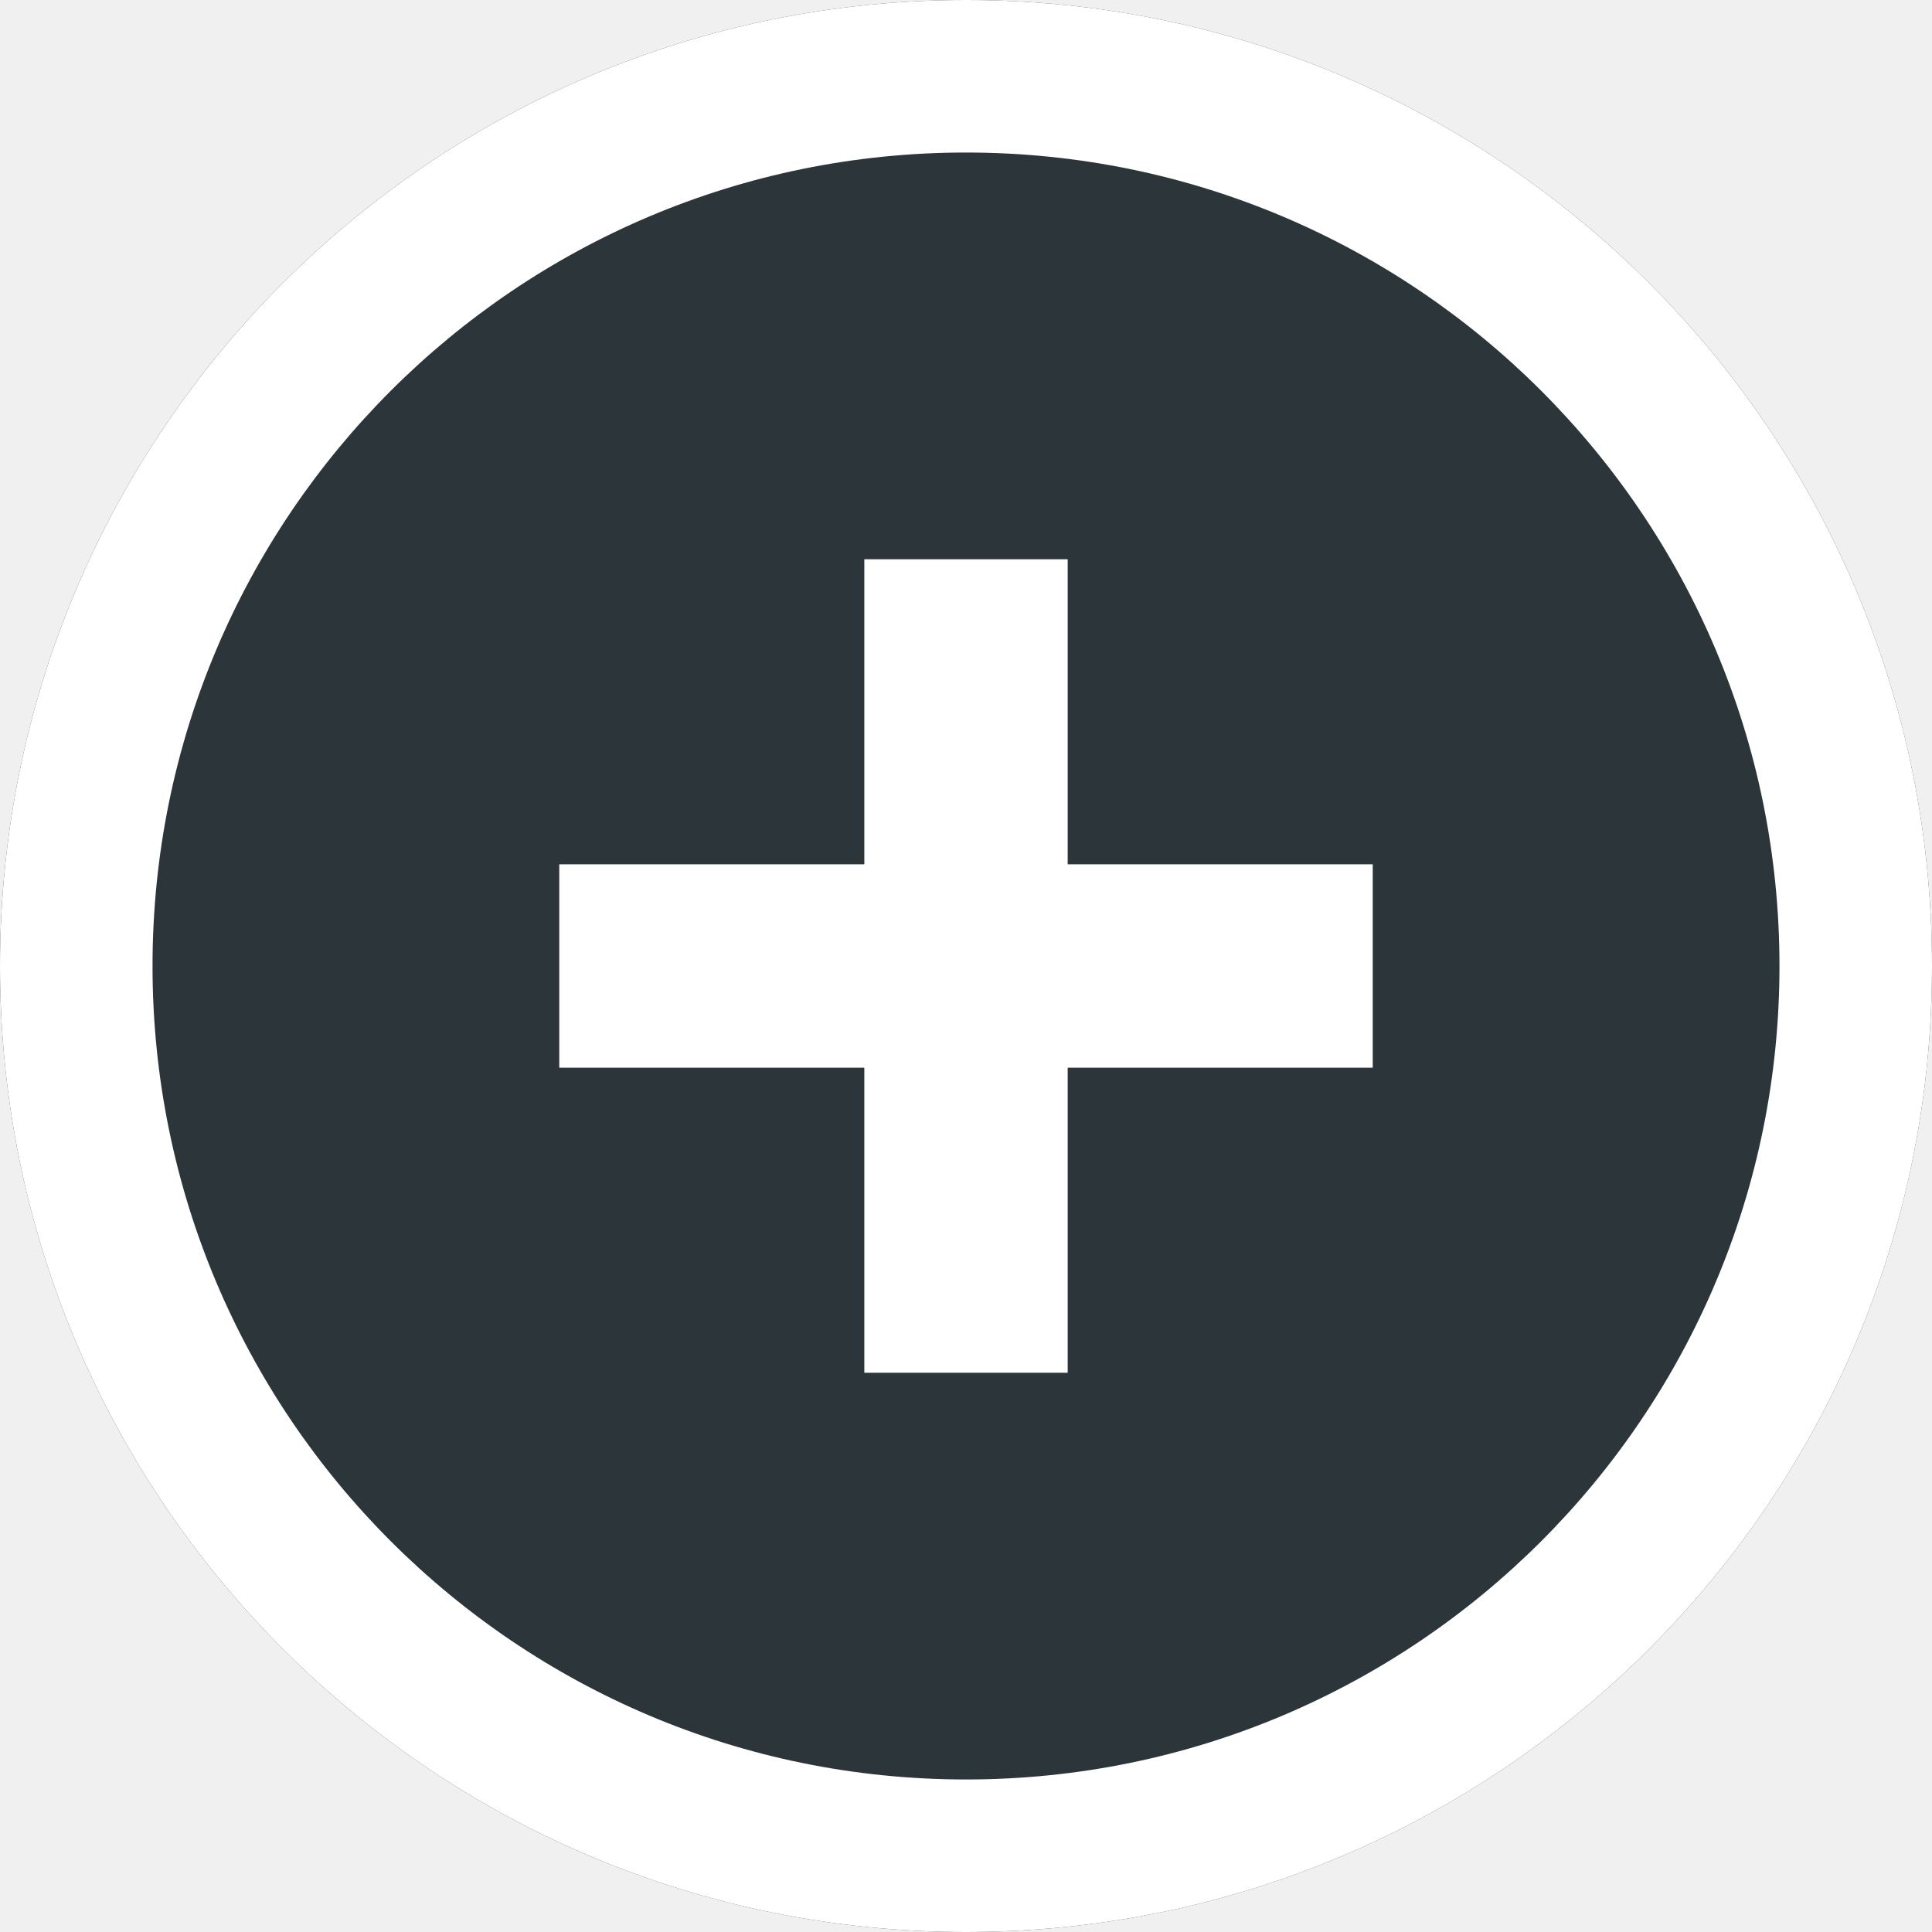
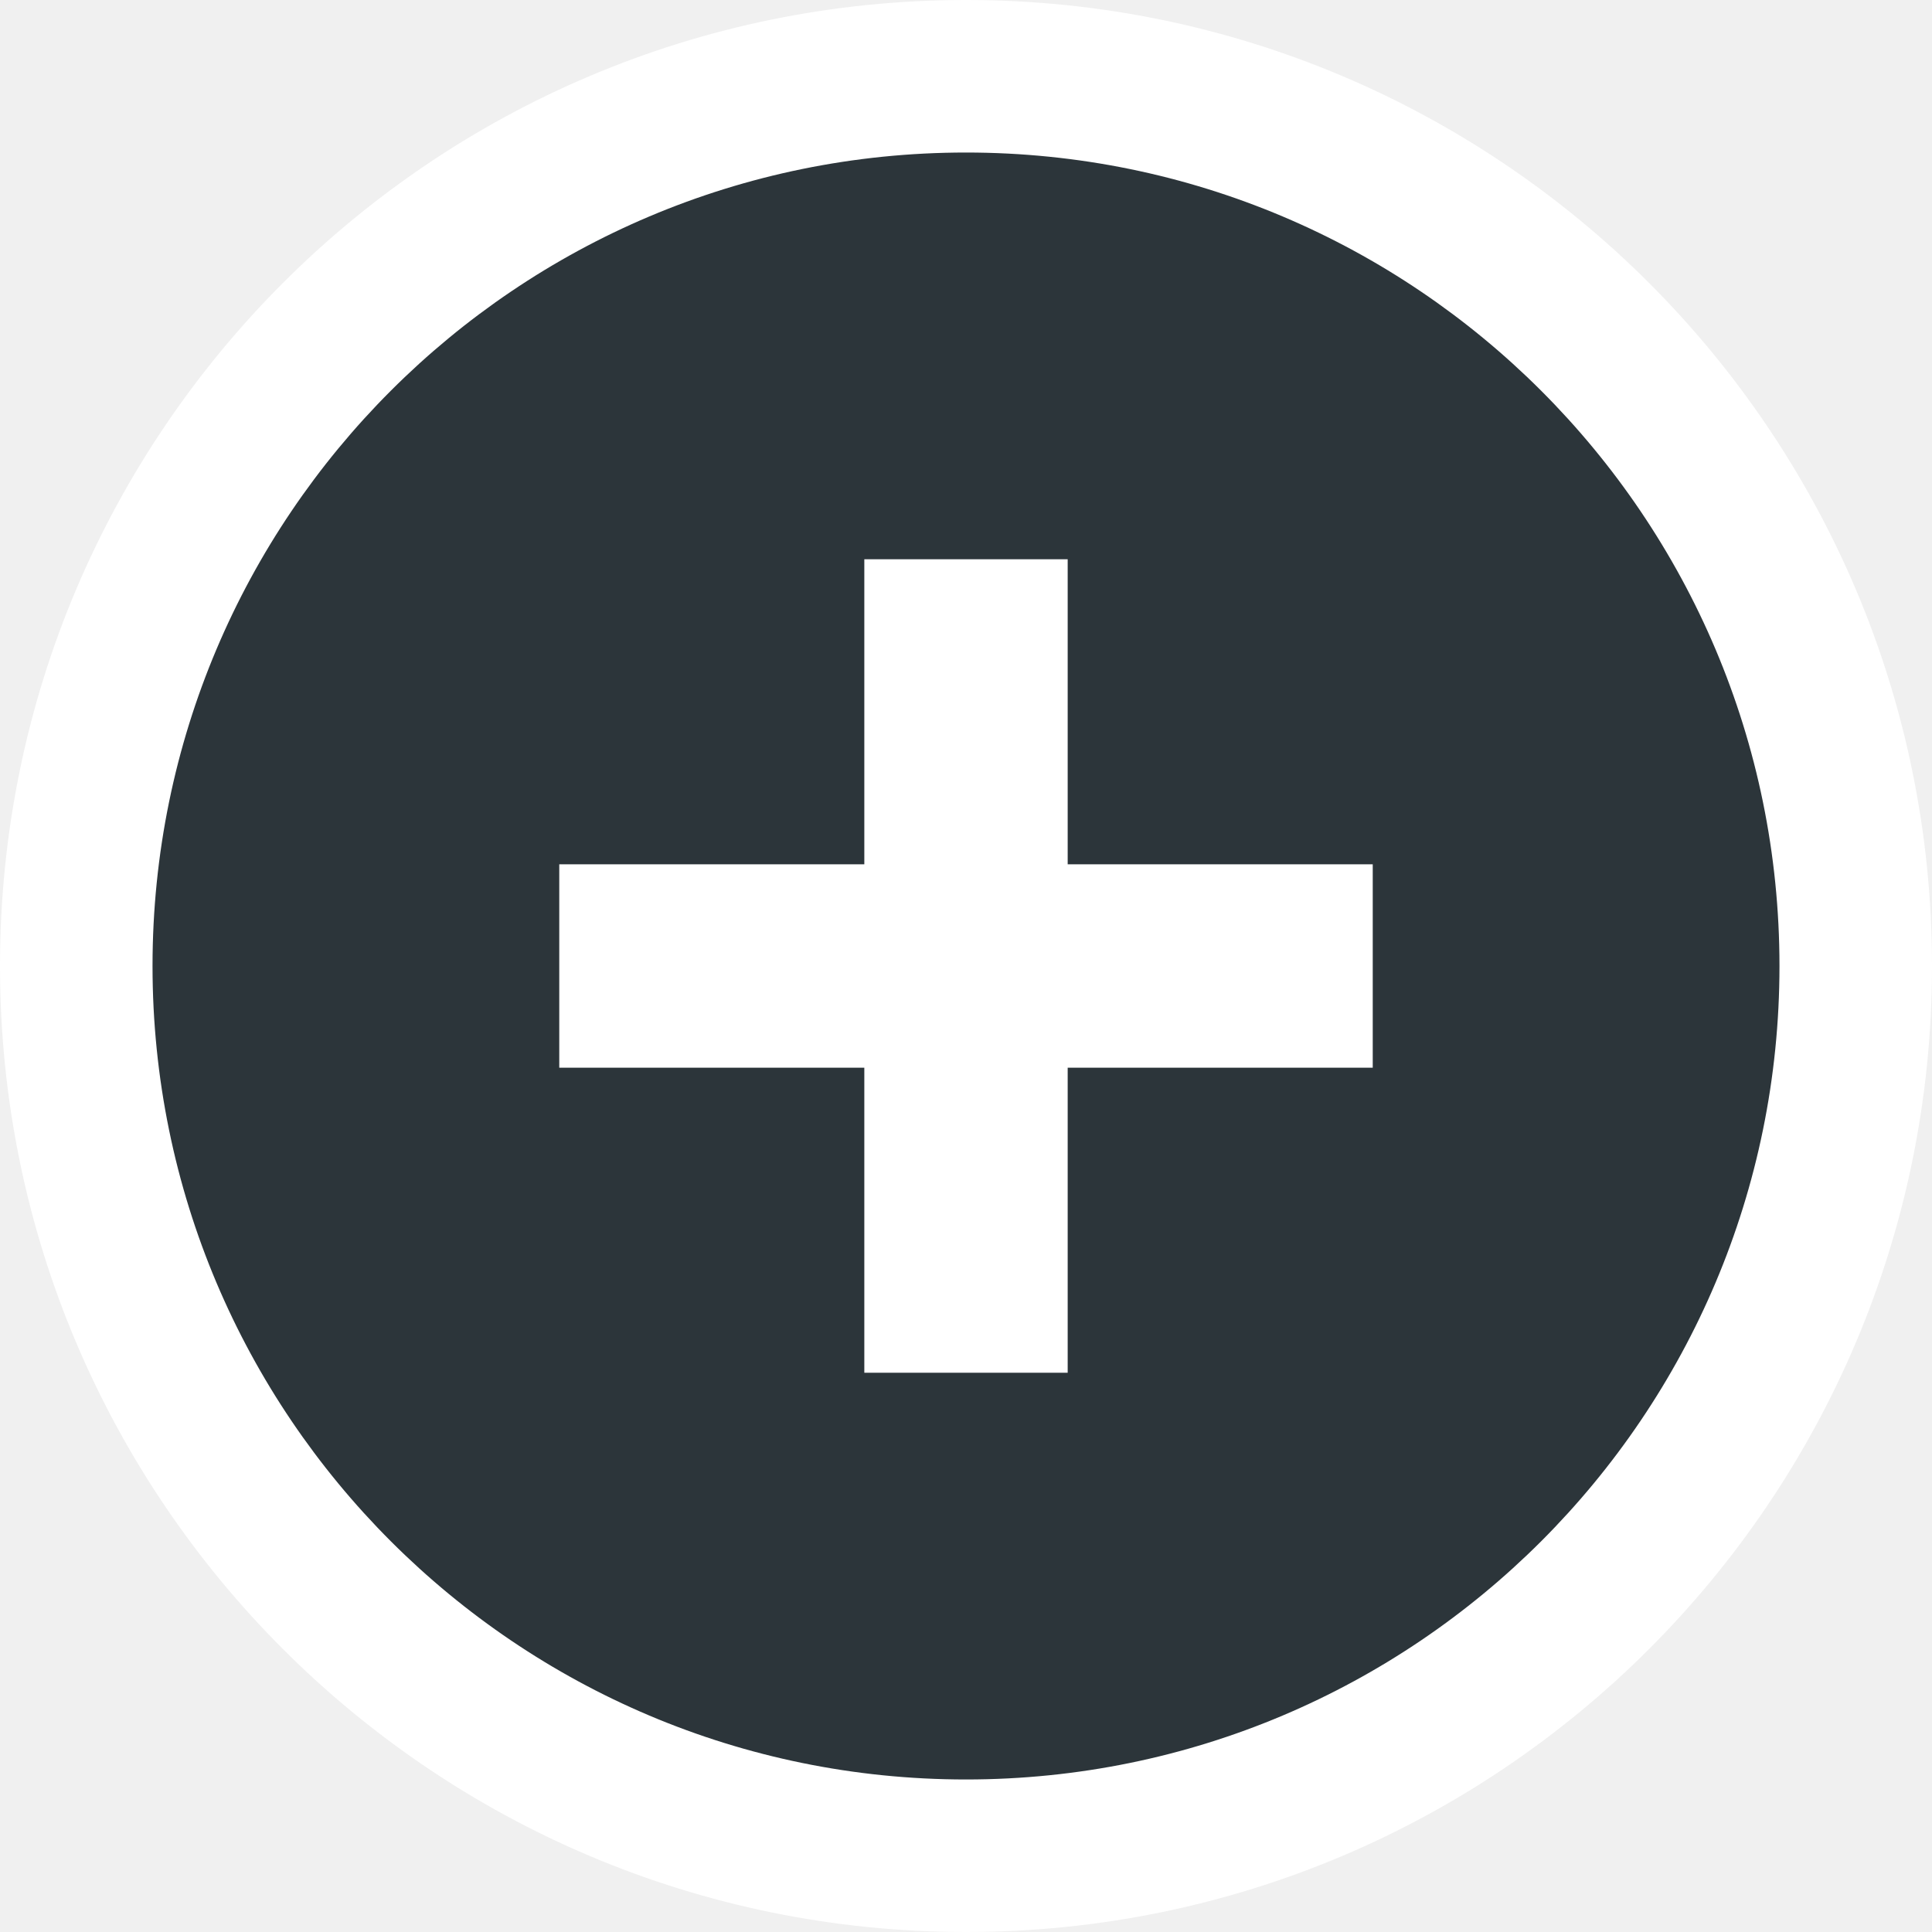
<svg xmlns="http://www.w3.org/2000/svg" width="38px" height="38px" viewBox="0 0 38 38" version="1.1">
  <defs />
  <g id="Symbols" stroke="none" stroke-width="1" fill="none" fill-rule="evenodd">
    <g id="Plus-Circle">
-       <circle id="Oval-2" fill="#2C353A" cx="19" cy="19" r="19" />
+       <circle id="Oval-2" fill="#2C353A" cx="19" cy="19" r="18" />
      <path d="M21,17 L27,17 L27,21 L21,21 L21,27 L17,27 L17,21 L11,21 L11,17 L17,17 L17,11 L21,11 L21,17 Z M19,38 C8.507,38 0,29.493 0,19 C0,8.507 8.507,0 19,0 C29.493,0 38,8.507 38,19 C38,29.493 29.493,38 19,38 Z M19,35 C27.837,35 35,27.837 35,19 C35,10.163 27.837,3 19,3 C10.163,3 3,10.163 3,19 C3,27.837 10.163,35 19,35 Z" fill="#FFFFFF" />
    </g>
  </g>
</svg>
